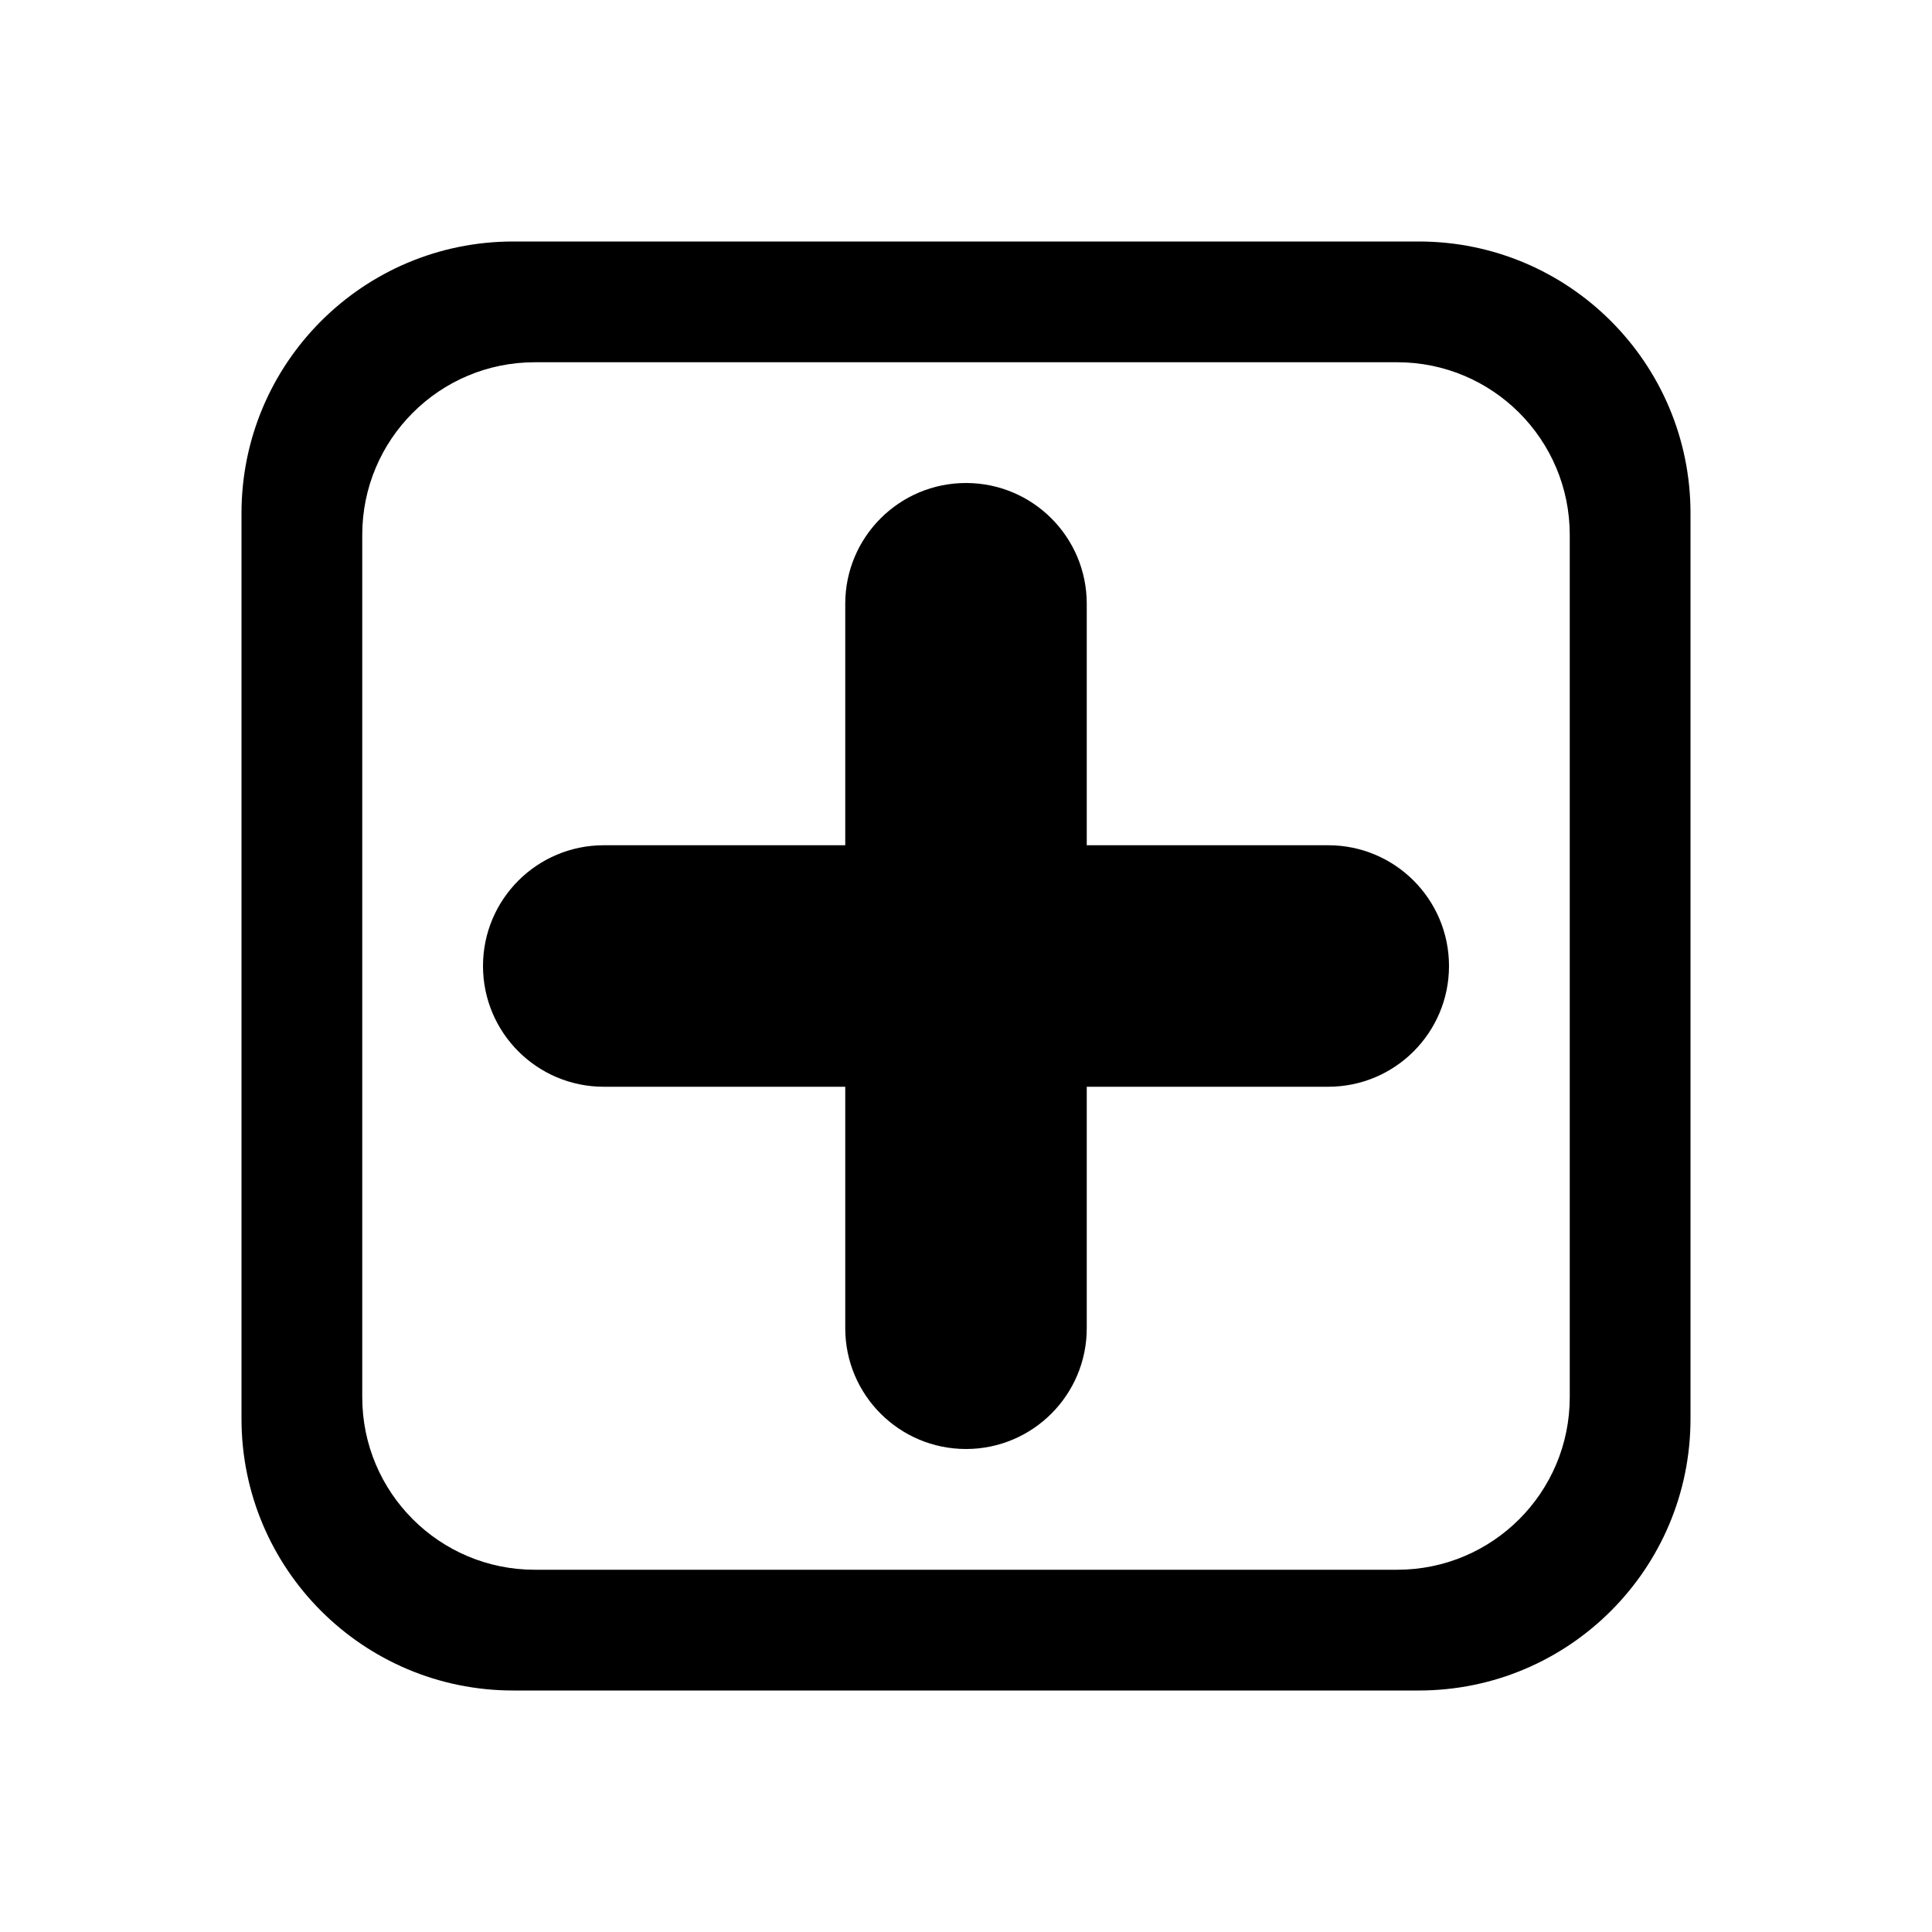
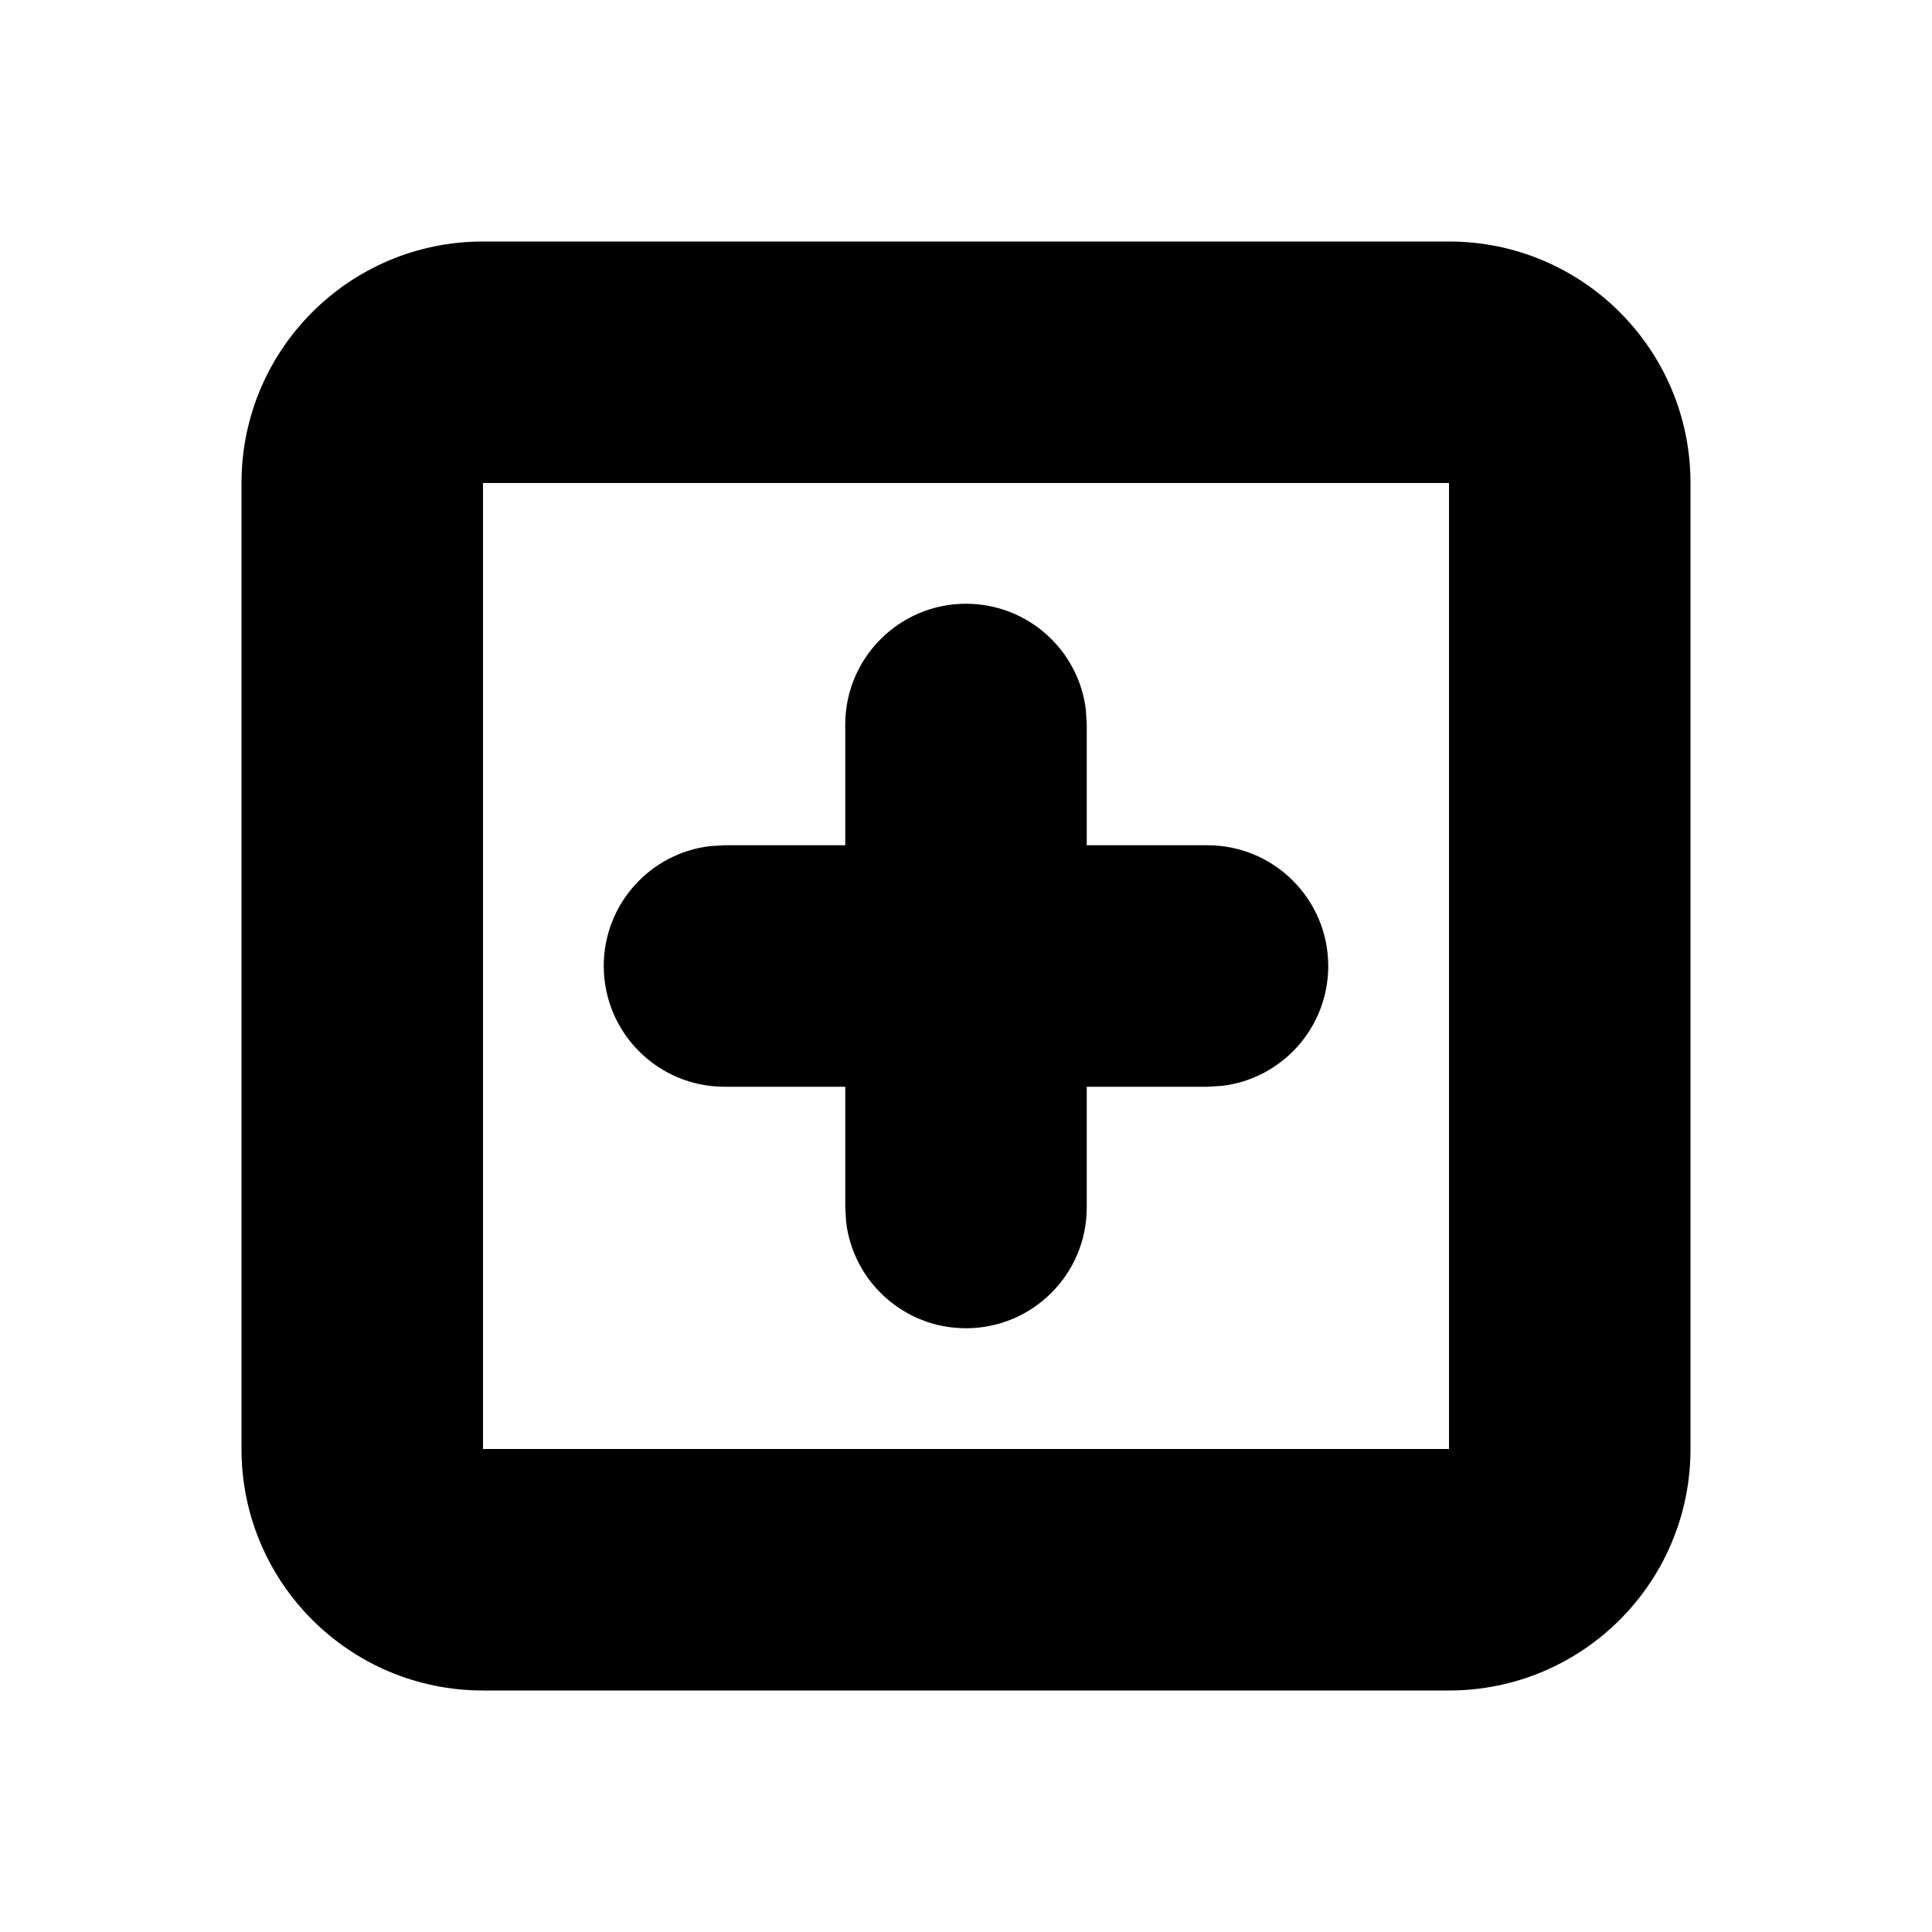
<svg xmlns="http://www.w3.org/2000/svg" width="16" height="16" viewBox="0 0 16 16">
-   <path d="M7 7V5a1 1 0 1 1 2 0v2h2a1 1 0 0 1 0 2H9v2a1 1 0 0 1-2 0V9H5a1 1 0 1 1 0-2h2zM4.25 2h7.5A2.25 2.25 0 0 1 14 4.25v7.5A2.25 2.25 0 0 1 11.75 14h-7.5A2.25 2.25 0 0 1 2 11.75v-7.5A2.25 2.25 0 0 1 4.25 2zm.179 1C3.639 3 3 3.64 3 4.429v7.142C3 12.361 3.64 13 4.429 13h7.142c.79 0 1.429-.64 1.429-1.429V4.43C13 3.639 12.36 3 11.571 3H4.43z" id="a" />
+   <path fill="#000000" fill-rule="evenodd" d="M12,2 C13.105,2 14,2.895 14,4 L14,12 C14,13.105 13.105,14 12,14 L4,14 C2.895,14 2,13.105 2,12 L2,4 C2,2.895 2.895,2 4,2 L12,2 Z M12,4 L4,4 L4,12 L12,12 L12,4 Z M8,5 C8.513,5 8.936,5.386 8.993,5.883 L9,6 L9,7 L10,7 C10.552,7 11,7.448 11,8 C11,8.513 10.614,8.936 10.117,8.993 L10,9 L9,9 L9,10 C9,10.552 8.552,11 8,11 C7.487,11 7.064,10.614 7.007,10.117 L7,10 L7,9 L6,9 C5.448,9 5,8.552 5,8 C5,7.487 5.386,7.064 5.883,7.007 L6,7 L7,7 L7,6 C7,5.448 7.448,5 8,5 Z" />
</svg>
